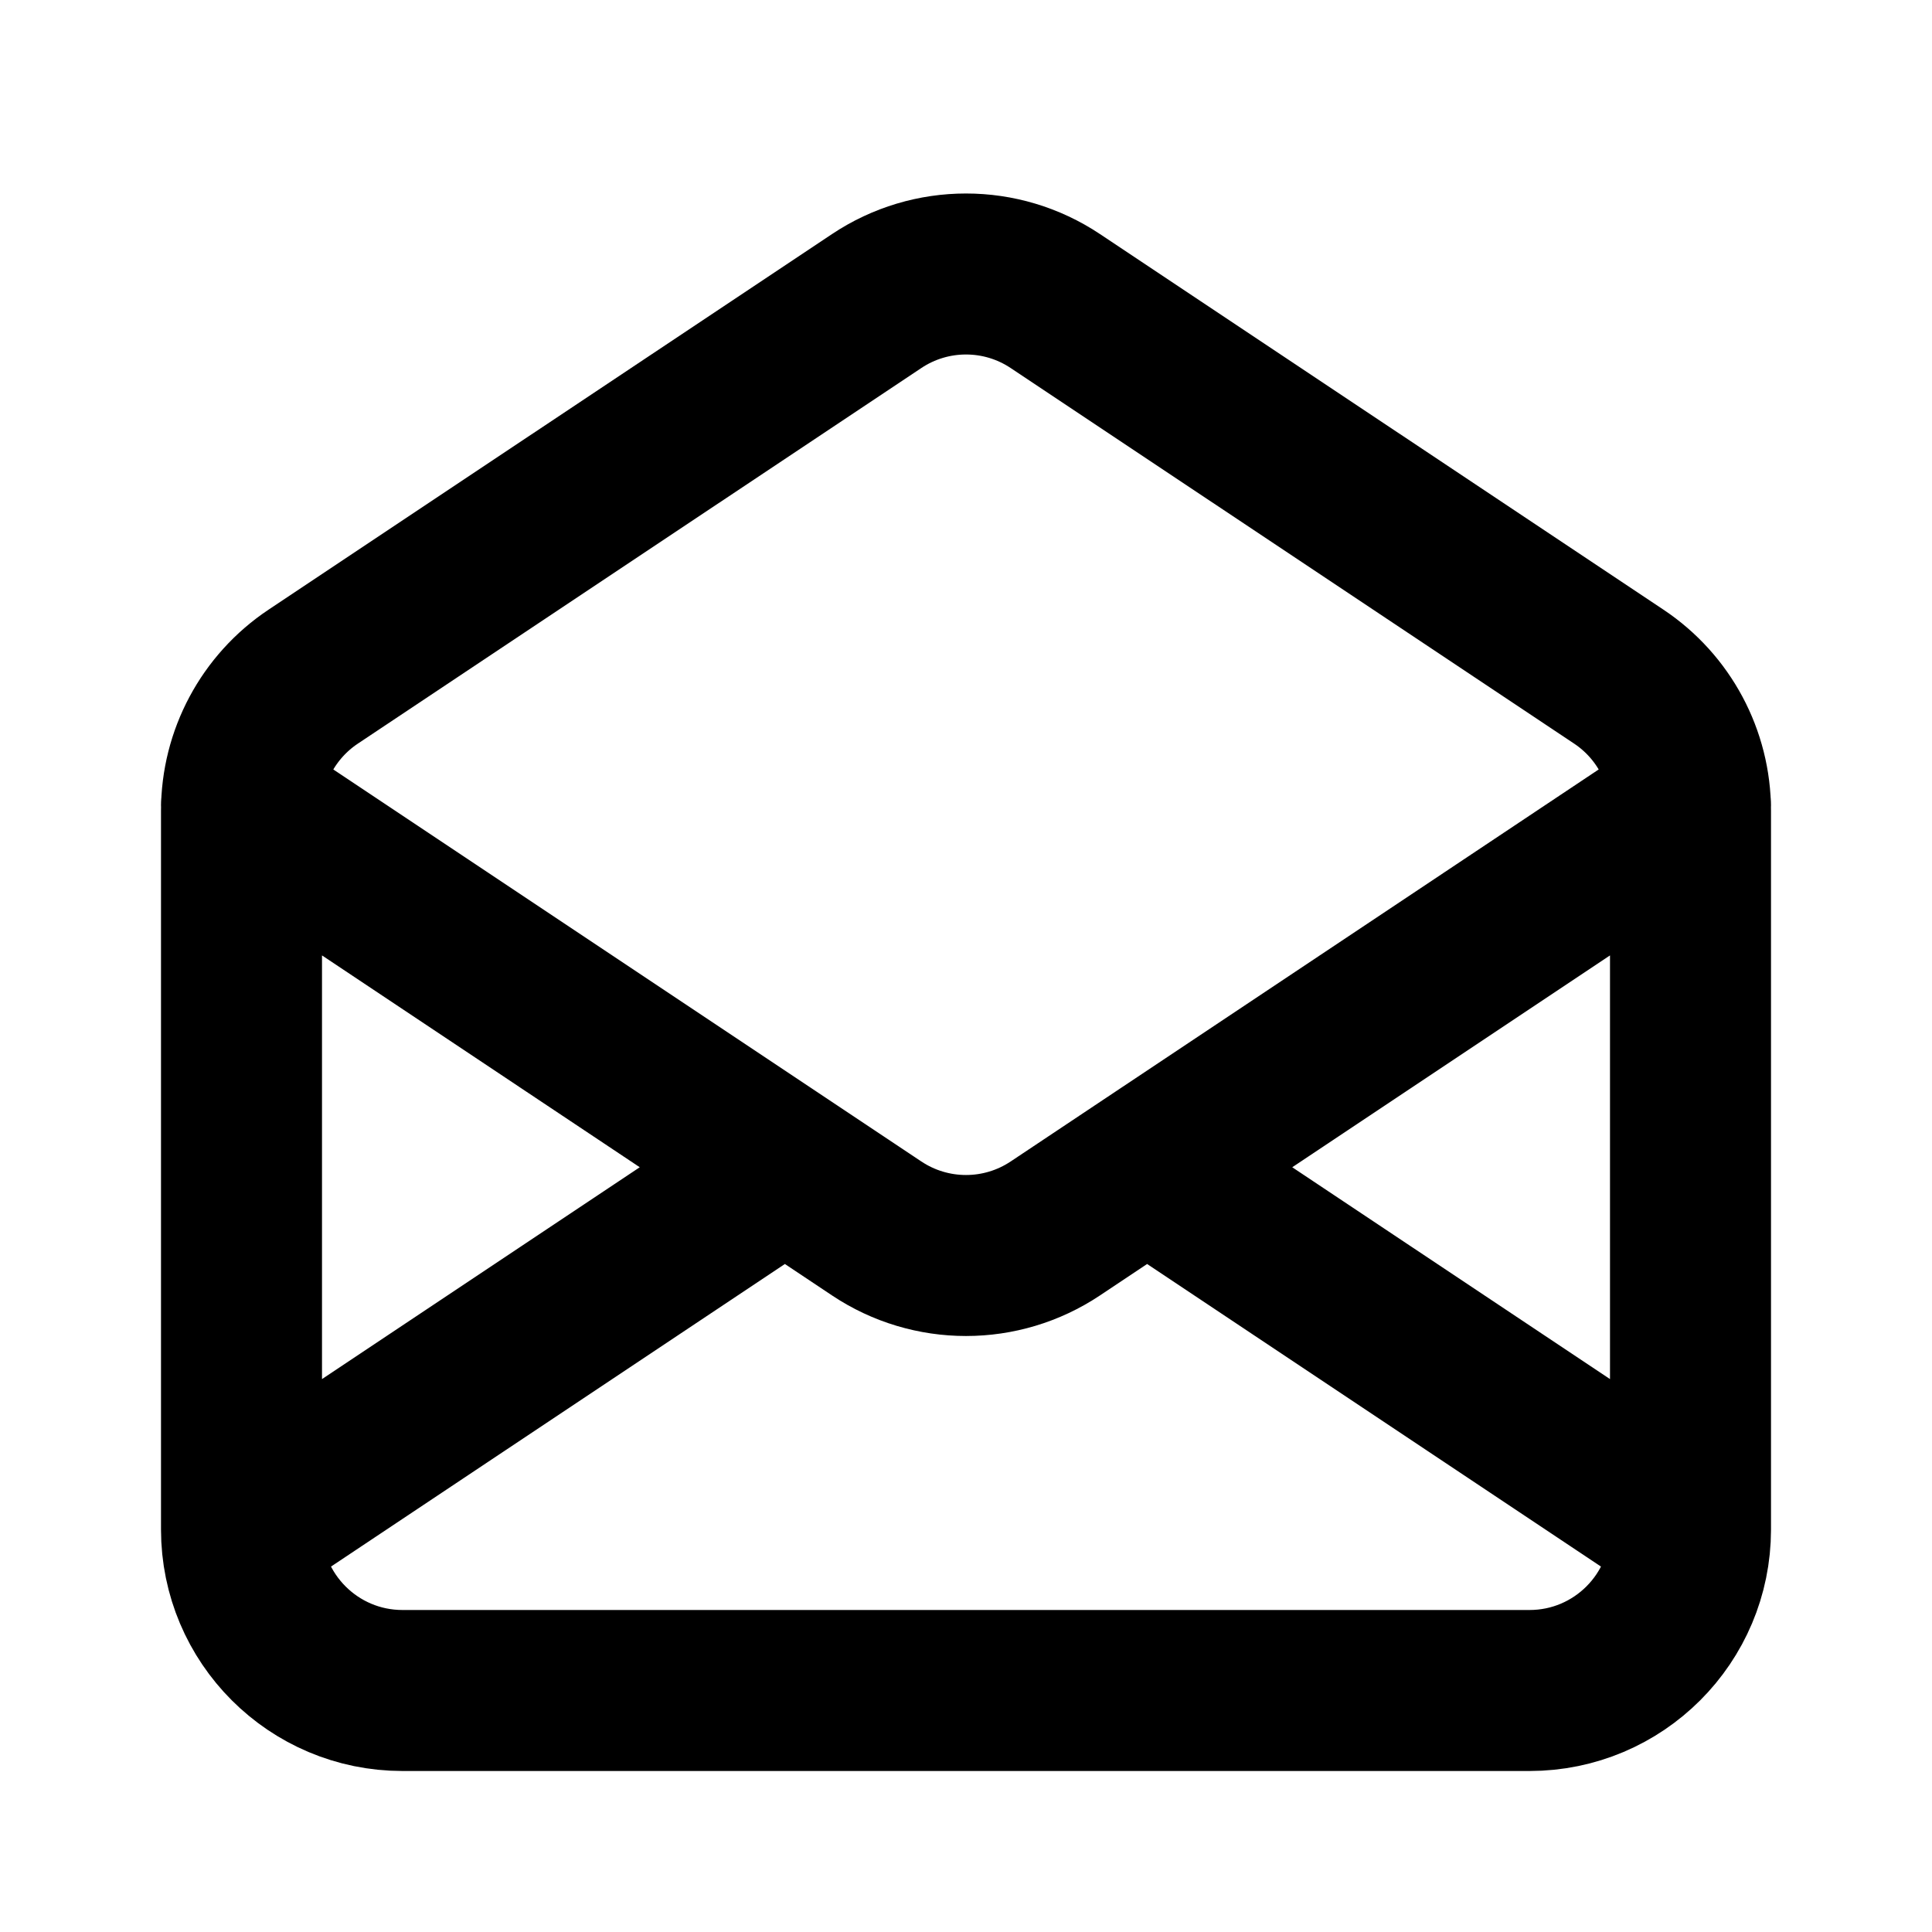
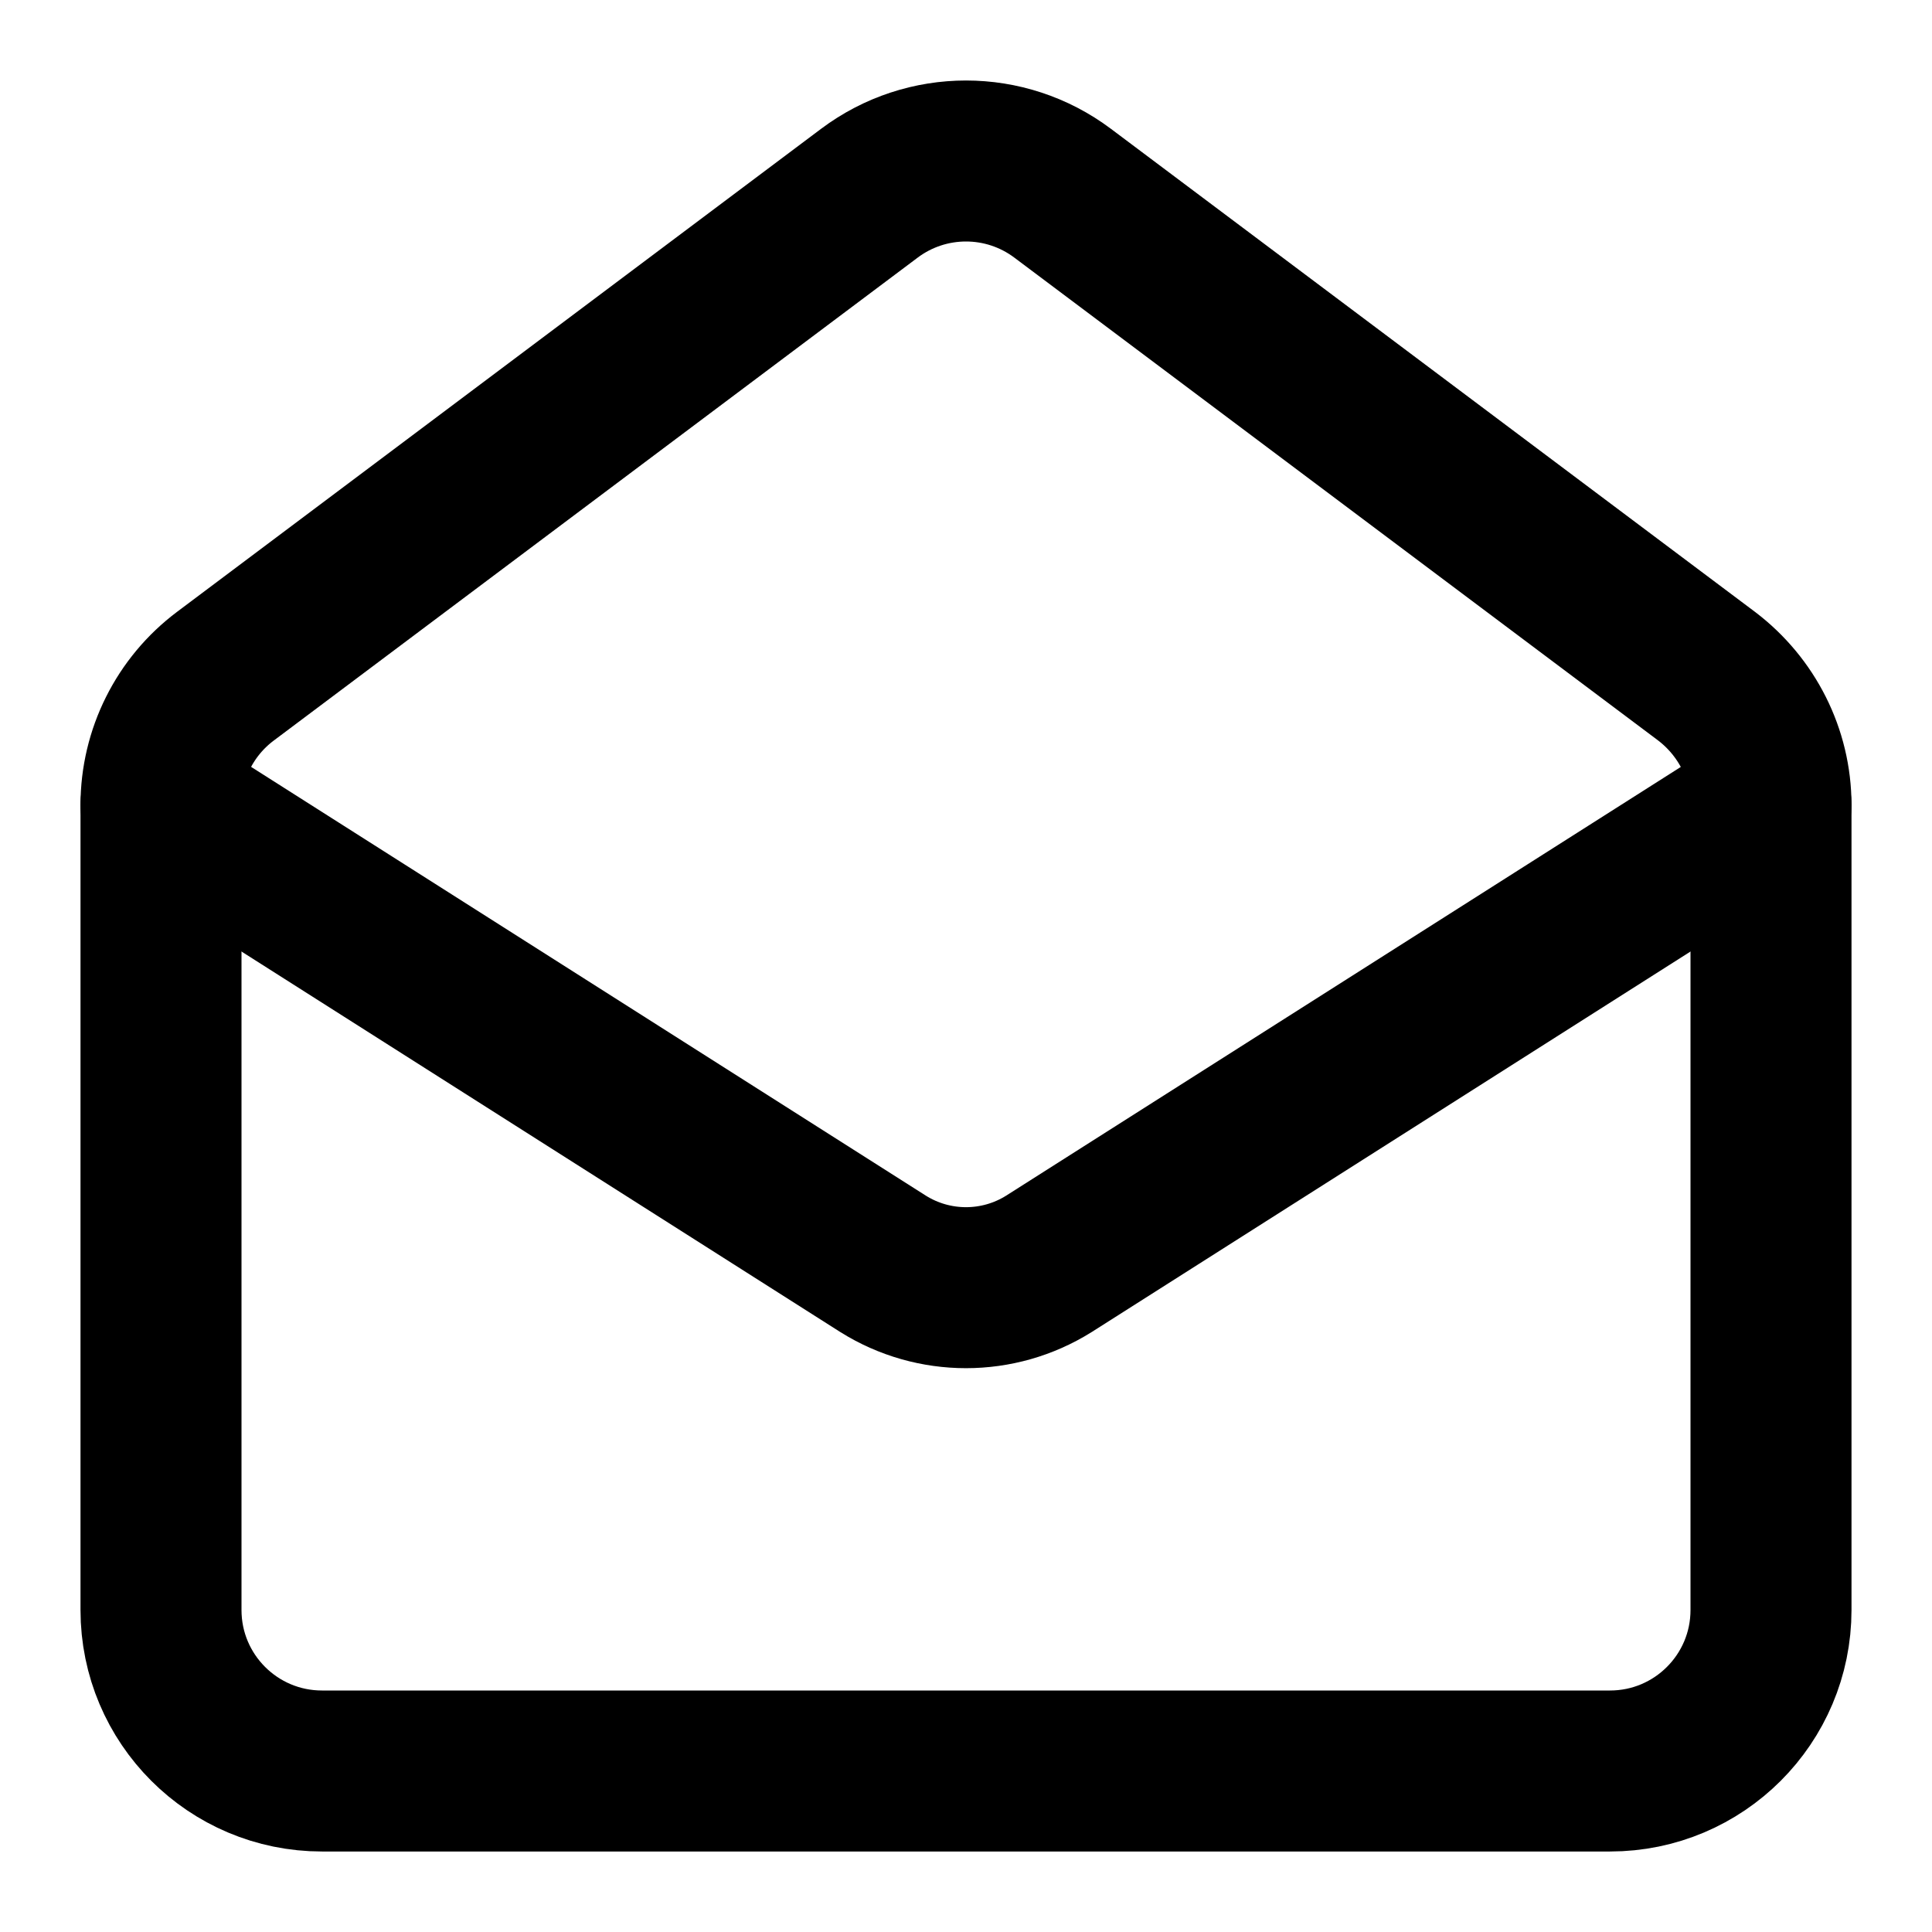
- <svg xmlns="http://www.w3.org/2000/svg" width="24" height="24" fill="none" viewBox="0 0 24 24">
-   <path stroke="currentColor" stroke-linecap="round" stroke-linejoin="round" stroke-width="2" d="M3 19v-8.93a2 2 0 0 1 .89-1.664l7-4.666a2 2 0 0 1 2.22 0l7 4.666A2 2 0 0 1 21 10.07V19M3 19a2 2 0 0 0 2 2h14a2 2 0 0 0 2-2M3 19l6.75-4.5M21 19l-6.75-4.5M3 10l6.75 4.5M21 10l-6.75 4.5m0 0-1.14.76a2 2 0 0 1-2.22 0l-1.14-.76" />
+ <svg xmlns="http://www.w3.org/2000/svg" width="24" height="24" viewBox="0 0 24 24" fill="none" stroke="currentColor" stroke-width="2" stroke-linecap="round" stroke-linejoin="round">
+   <path d="M21.2 8.4c.5.38.8.97.8 1.6v10a2 2 0 0 1-2 2H4a2 2 0 0 1-2-2V10a2 2 0 0 1 .8-1.6l8-6a2 2 0 0 1 2.4 0l8 6Z" />
+   <path d="m22 10-8.97 5.7a1.94 1.94 0 0 1-2.06 0L2 10" />
</svg>
